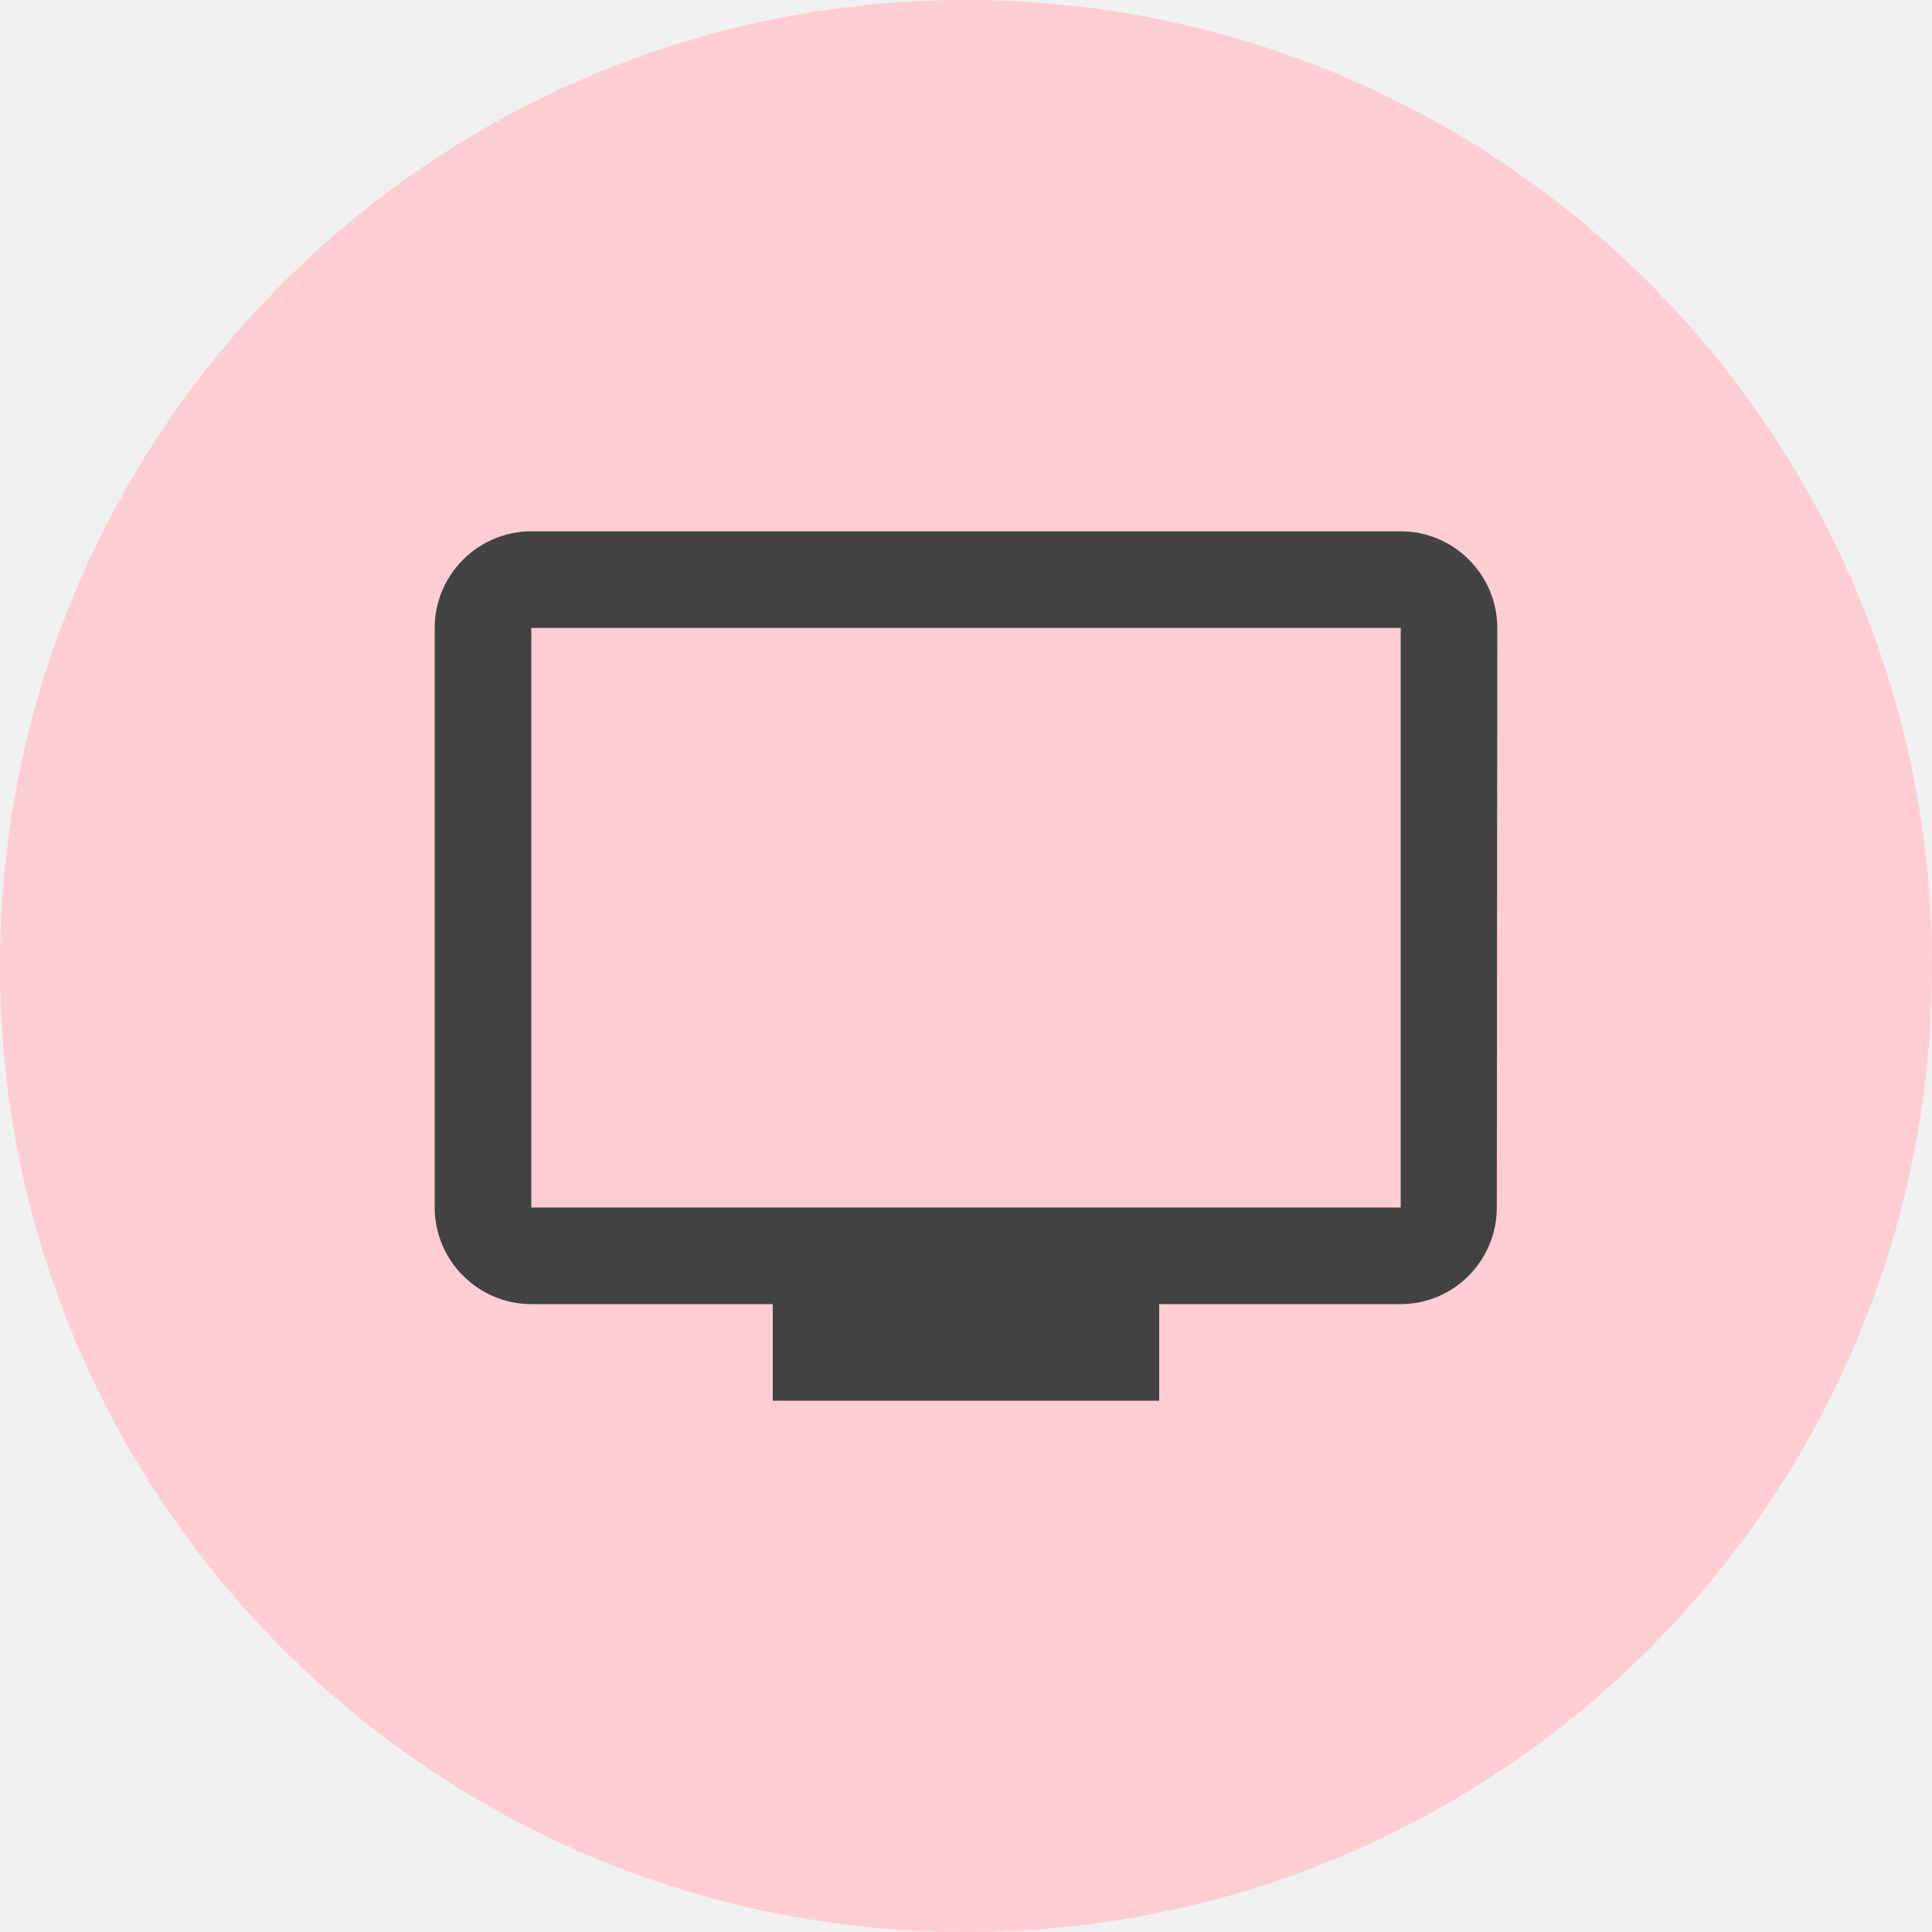
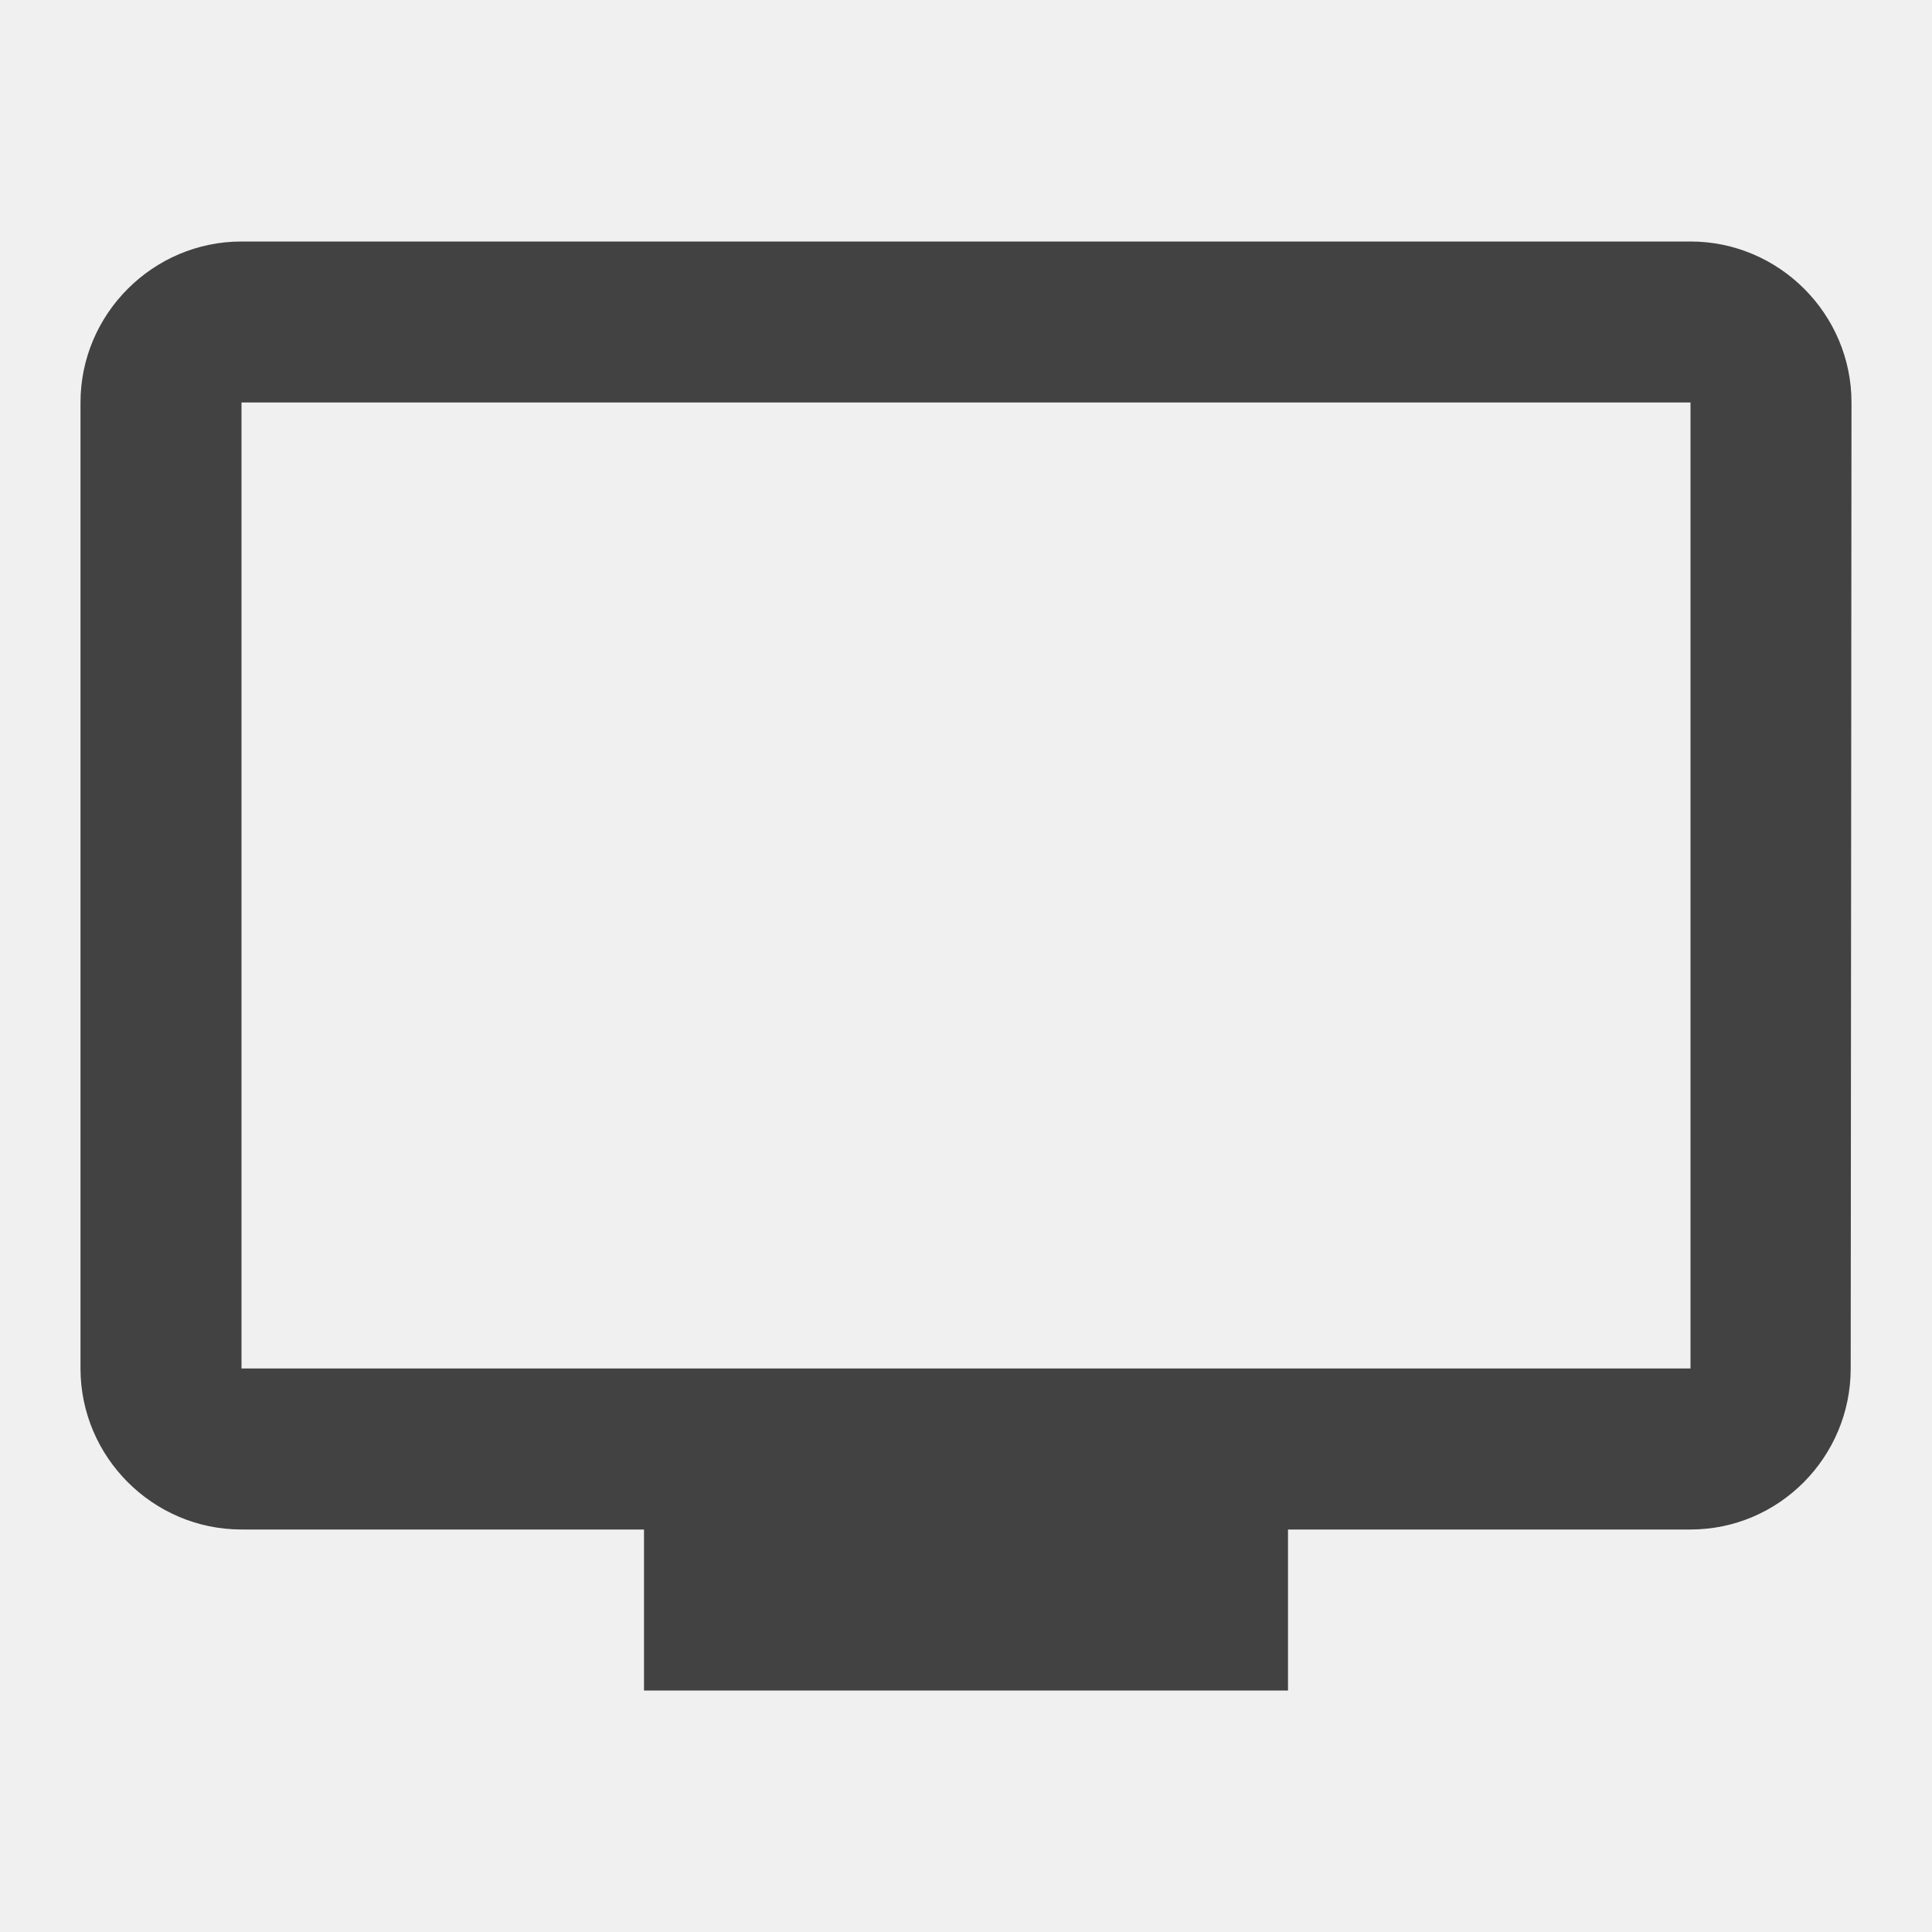
- <svg xmlns="http://www.w3.org/2000/svg" width="40" height="40" viewBox="0 0 40 40" fill="none">
-   <circle cx="20" cy="20" r="20" fill="#FFCDD2" />
-   <g clip-path="url(#clip0_257_3092)">
-     <path d="M29 11H11C9.9 11 9 11.9 9 13V25C9 26.1 9.9 27 11 27H16V29H24V27H29C30.1 27 30.99 26.1 30.99 25L31 13C31 11.9 30.1 11 29 11ZM29 25H11V13H29V25Z" fill="#424242" />
+ <svg xmlns="http://www.w3.org/2000/svg" width="24" height="24" viewBox="0 0 24 24" fill="none">
+   <g clip-path="url(#clip0_89_746)">
+     <path d="M21 3H3C1.9 3 1 3.9 1 5V17C1 18.1 1.9 19 3 19H8V21H16V19H21C22.1 19 22.99 18.1 22.99 17L23 5C23 3.9 22.1 3 21 3ZM21 17H3V5H21V17Z" fill="#424242" />
  </g>
  <defs>
-     <clipPath id="clip0_257_3092">
-       <rect width="24" height="24" fill="white" transform="translate(8 8)" />
+     <clipPath id="clip0_89_746">
+       <rect width="24" height="24" fill="white" />
    </clipPath>
  </defs>
</svg>
